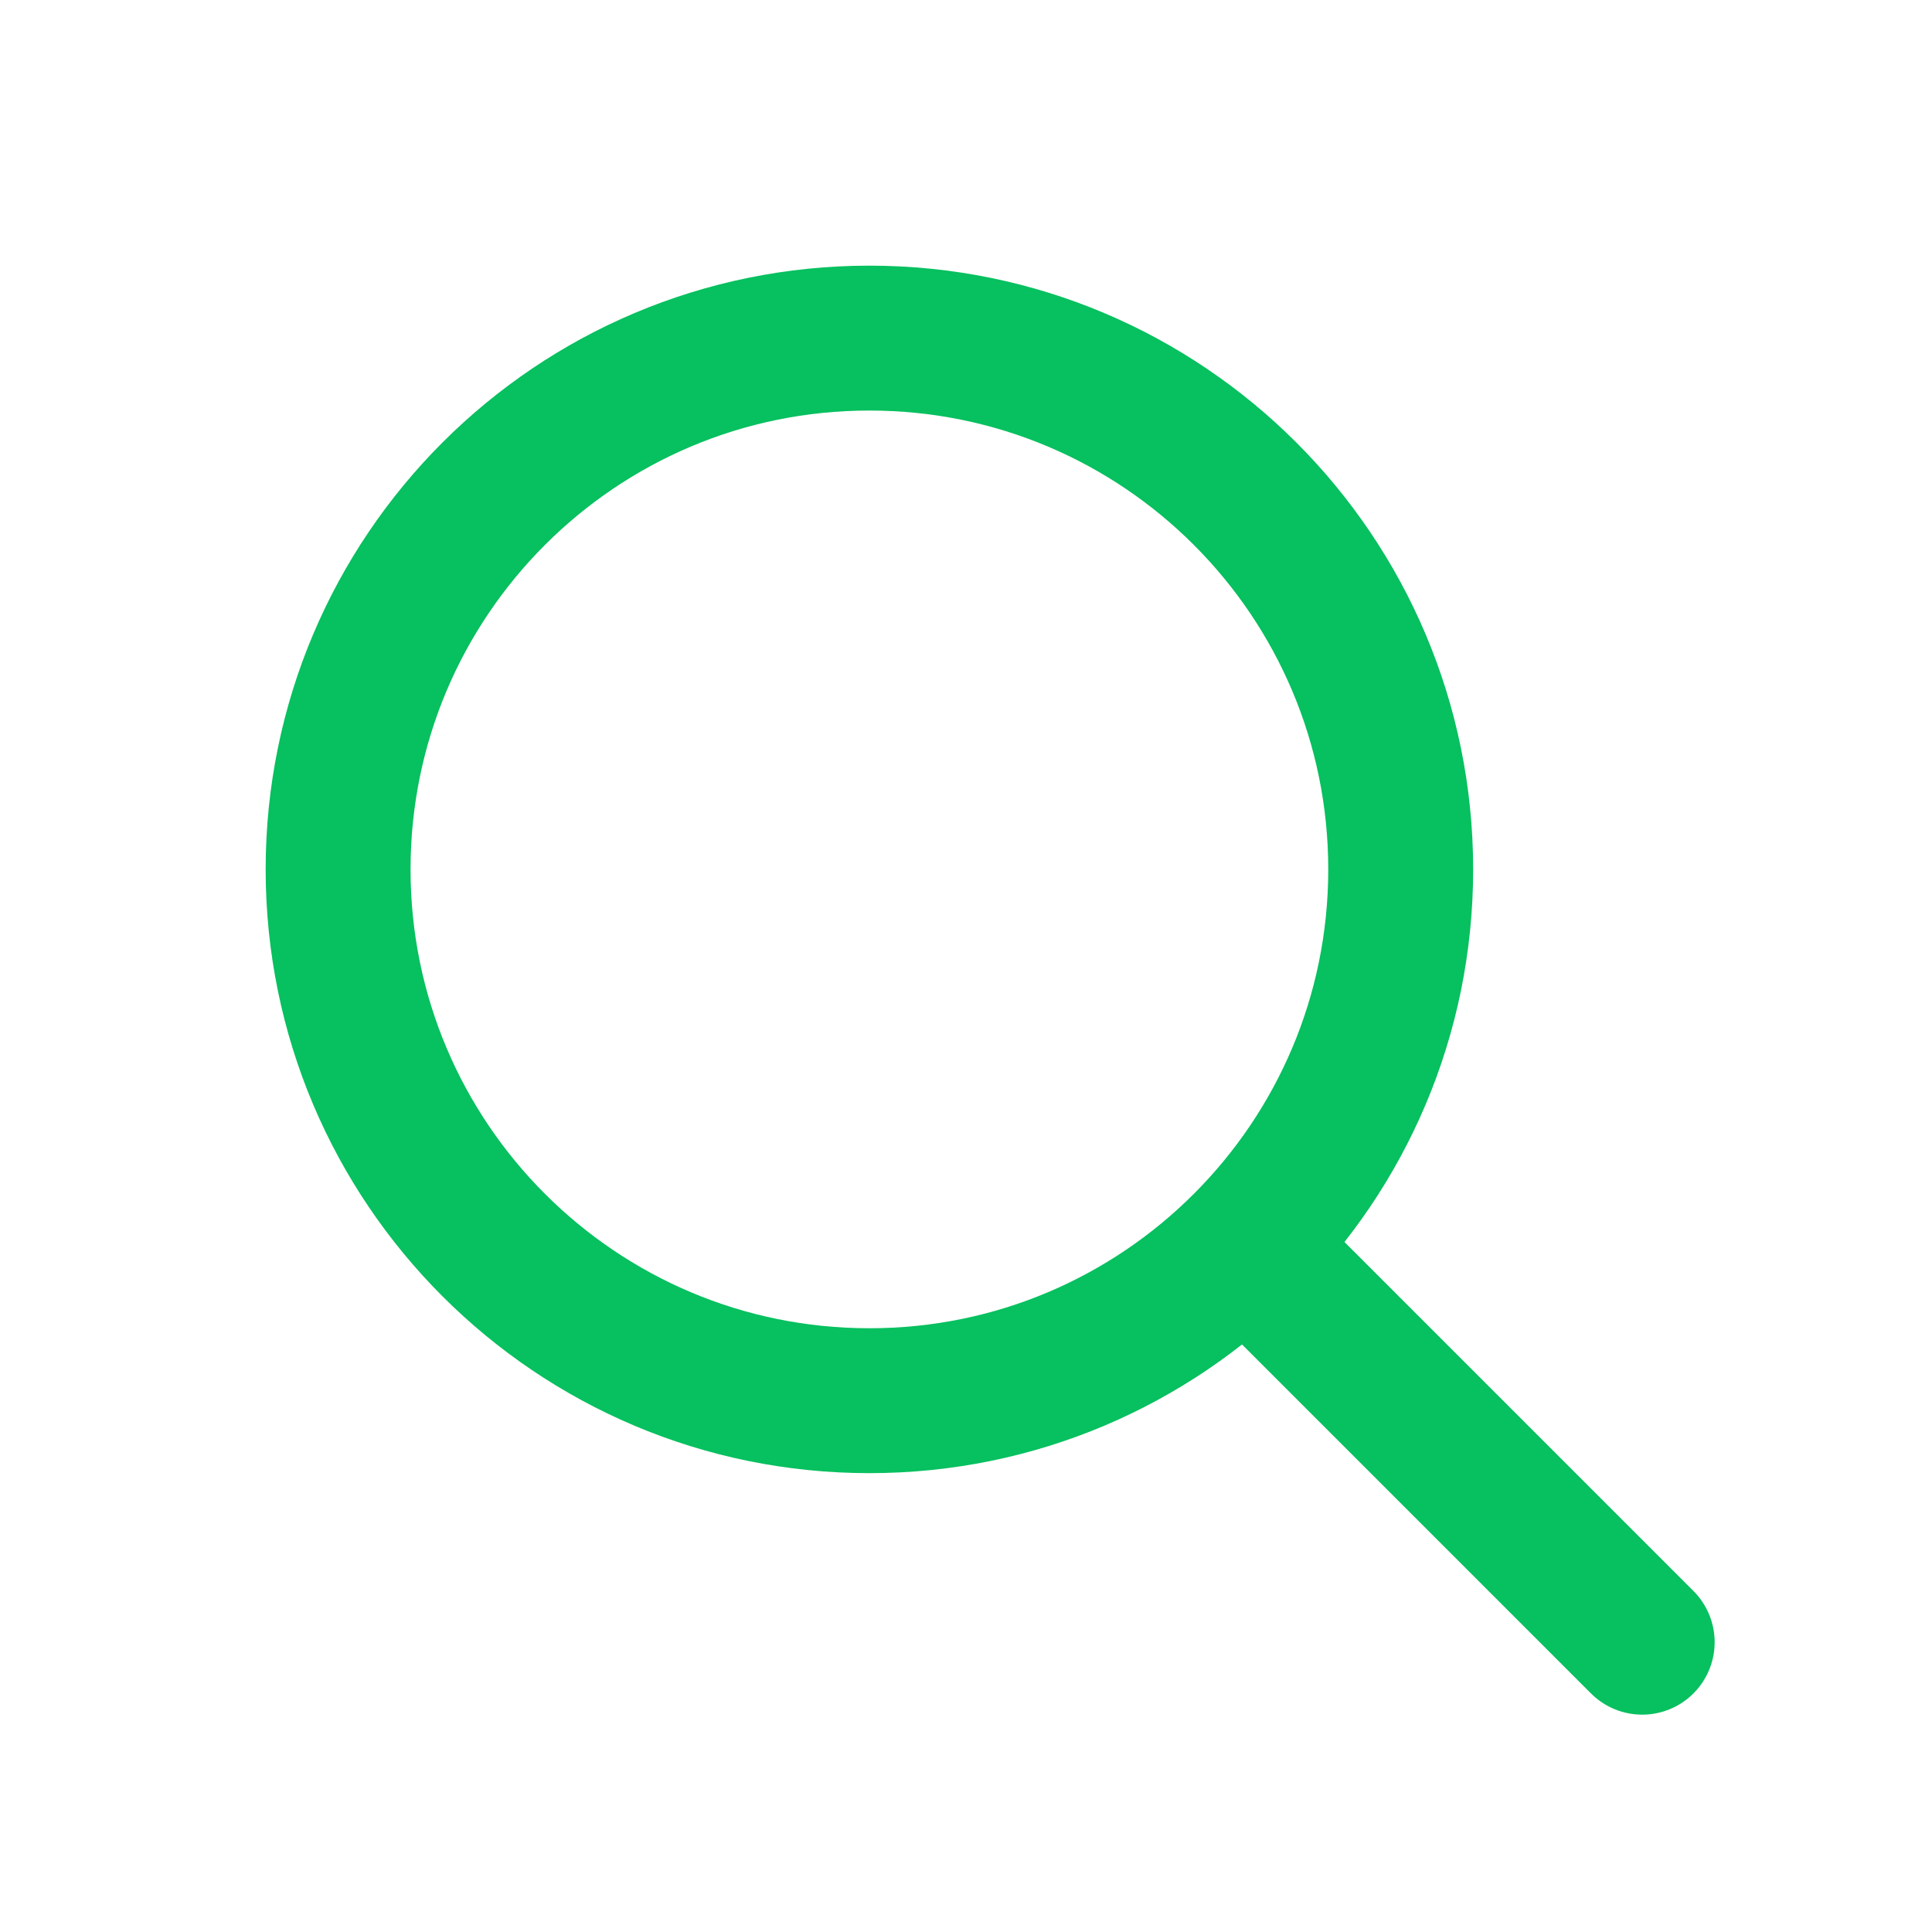
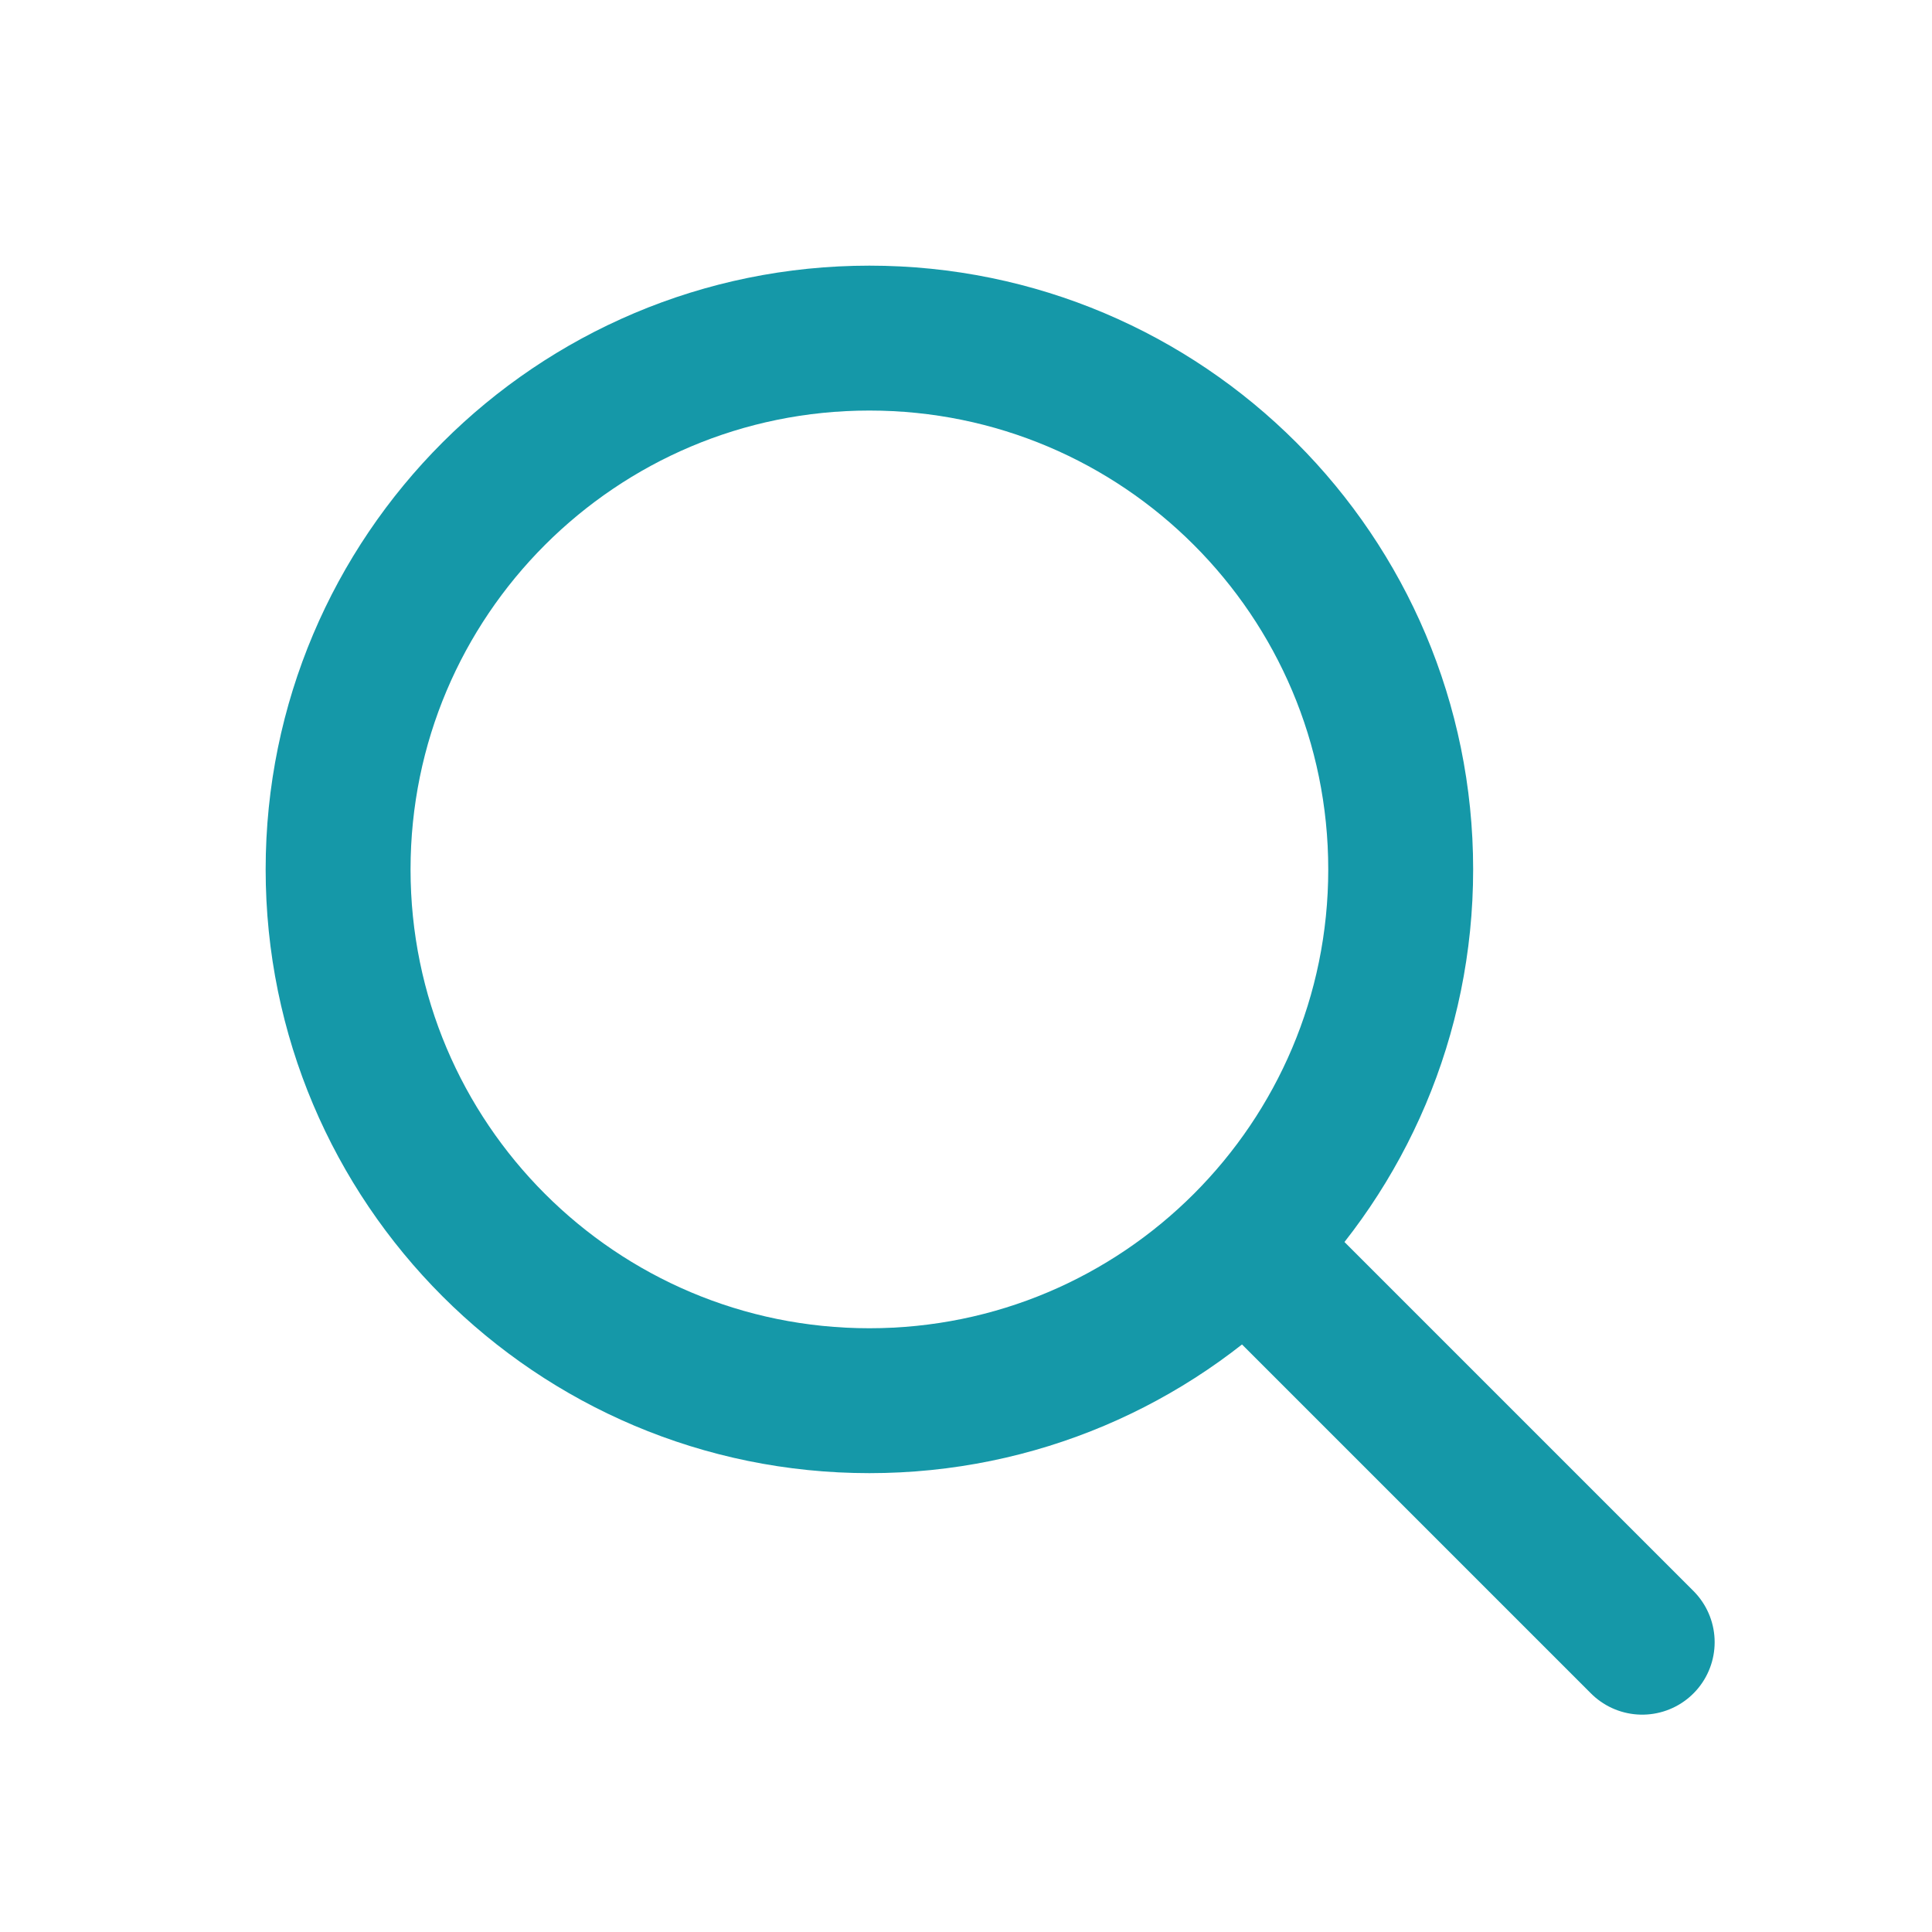
<svg xmlns="http://www.w3.org/2000/svg" width="20" height="20" viewBox="0 0 20 20" fill="none">
-   <circle cx="9" cy="9" r="5.5" stroke="#07C05F" stroke-width="1.5" />
-   <line x1="13.06" y1="13.06" x2="17" y2="17" stroke="#07C05F" stroke-width="1.5" stroke-linecap="round" />
+   <circle cx="9" cy="9" r="5.5" stroke="#1598a8" stroke-width="1.5" />
+   <line x1="13.06" y1="13.06" x2="17" y2="17" stroke="#1598a8" stroke-width="1.5" stroke-linecap="round" />
</svg>
